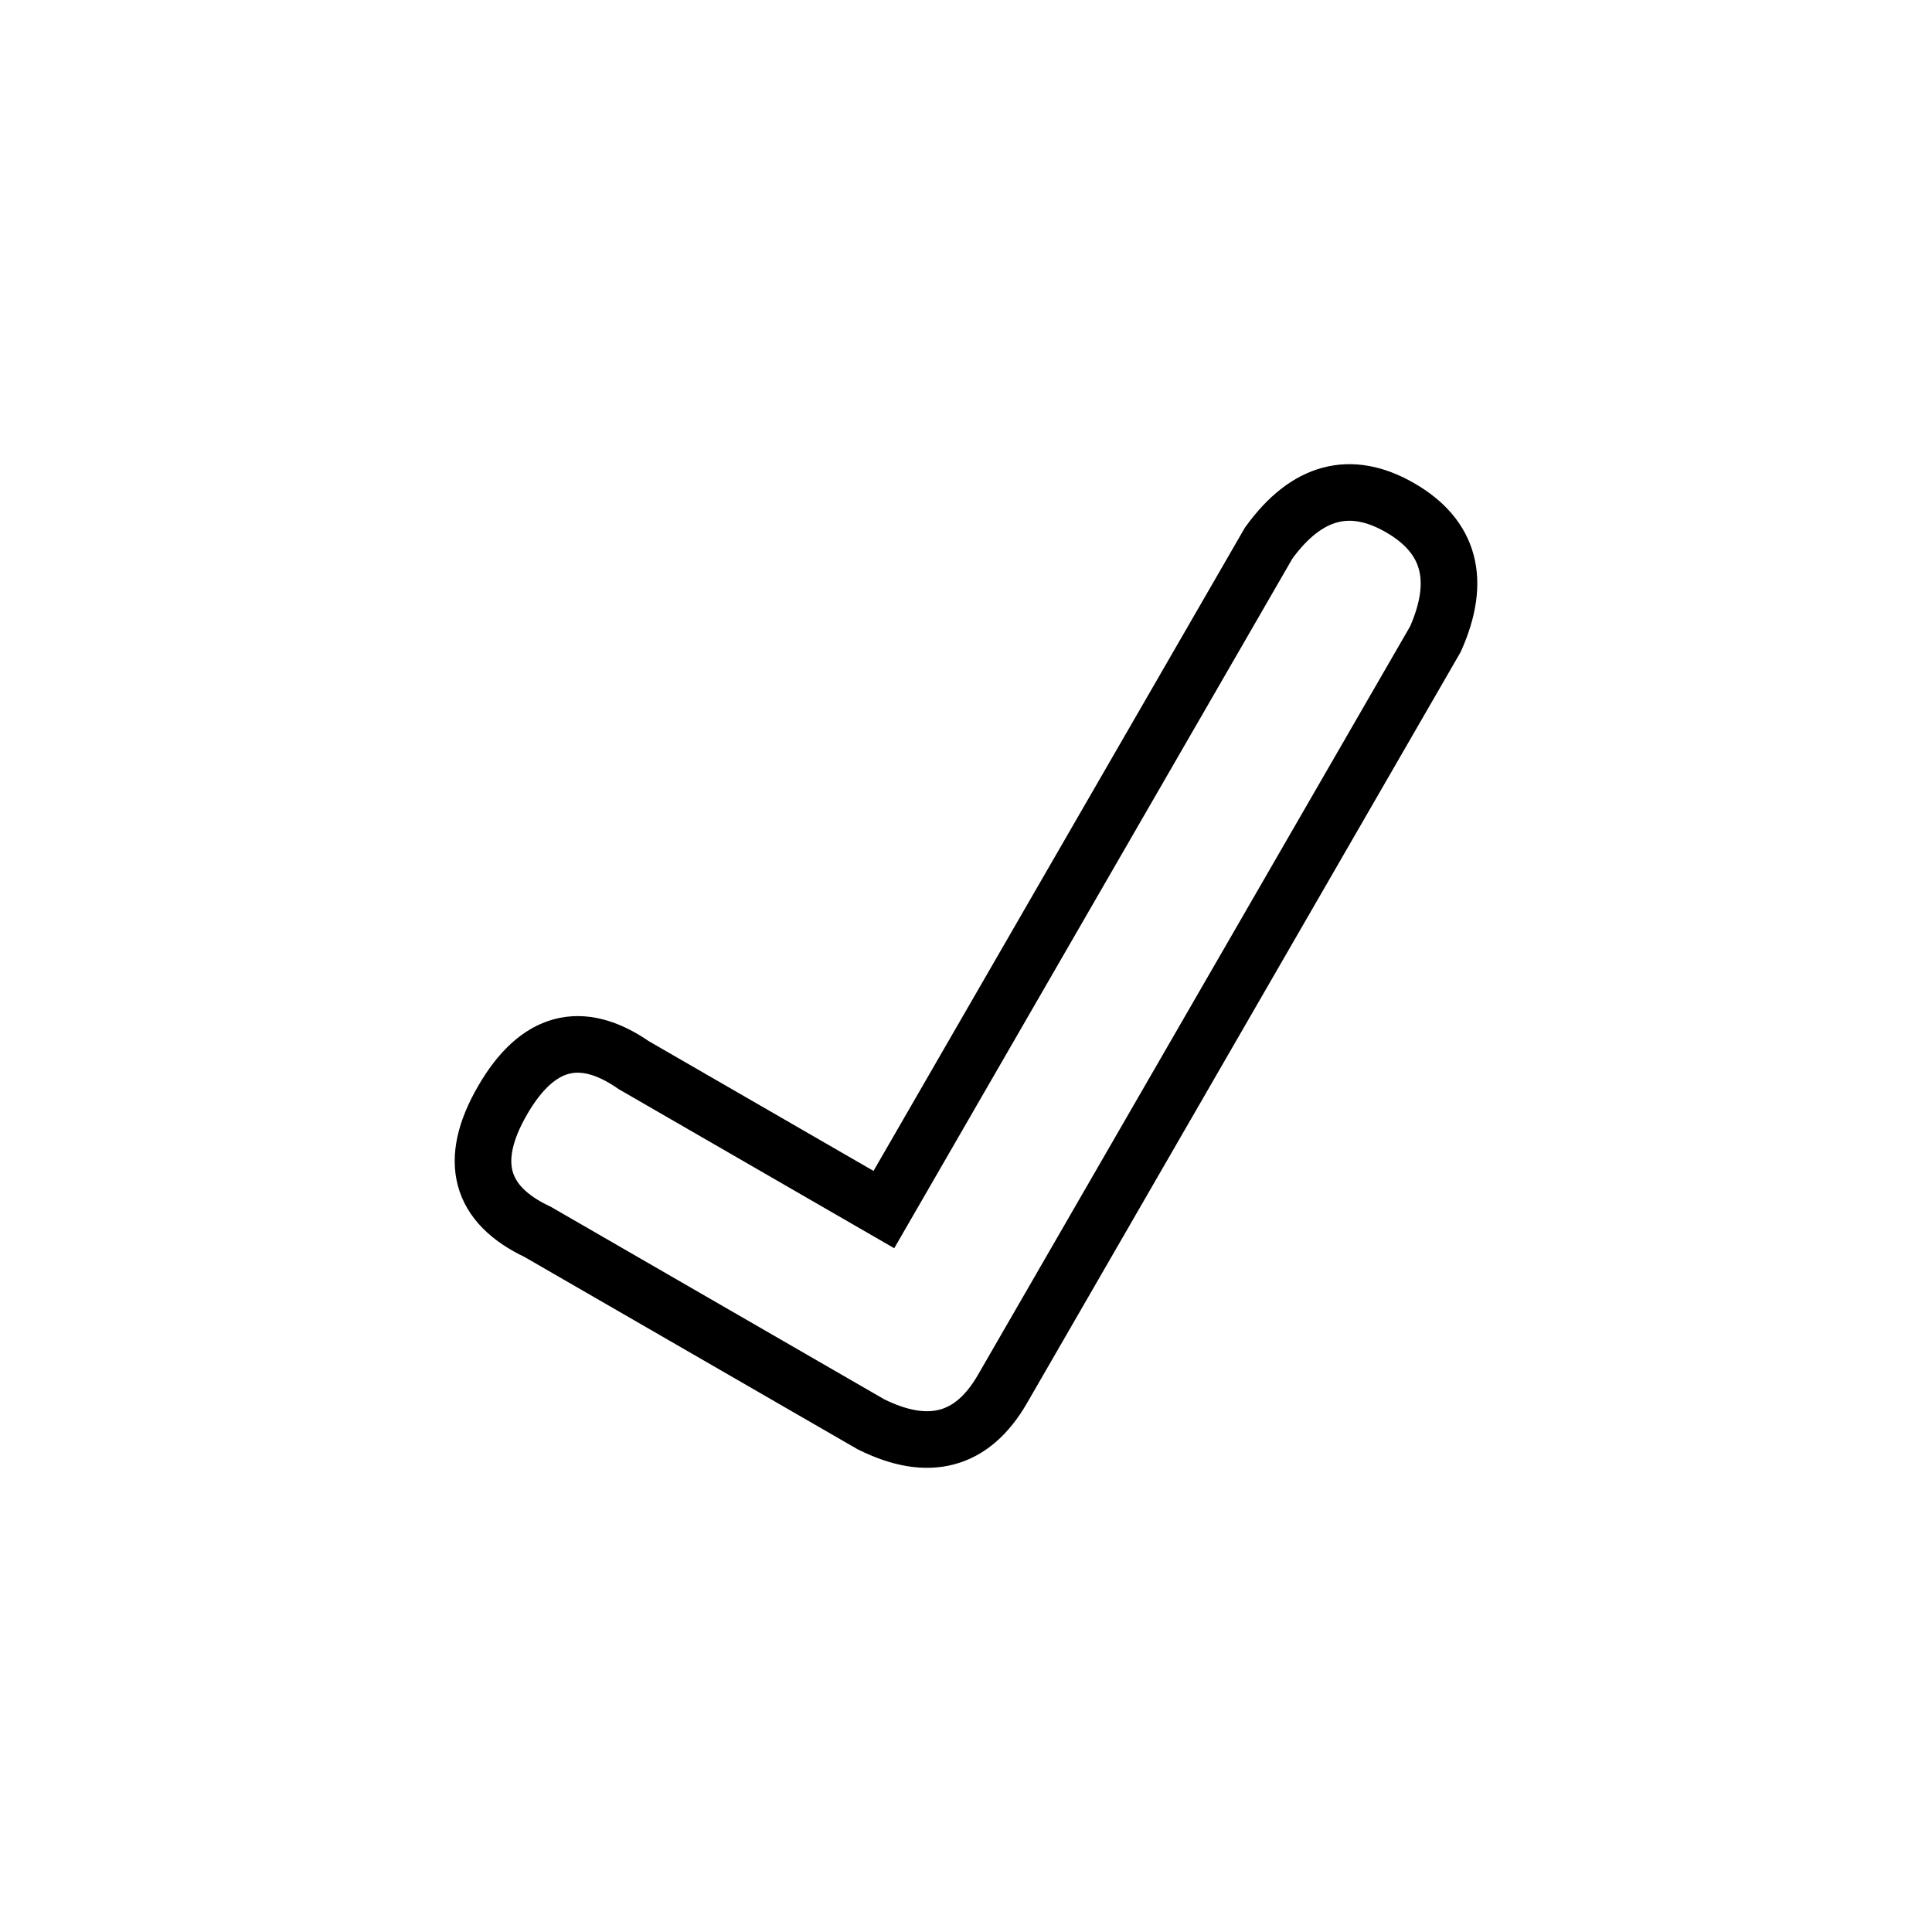
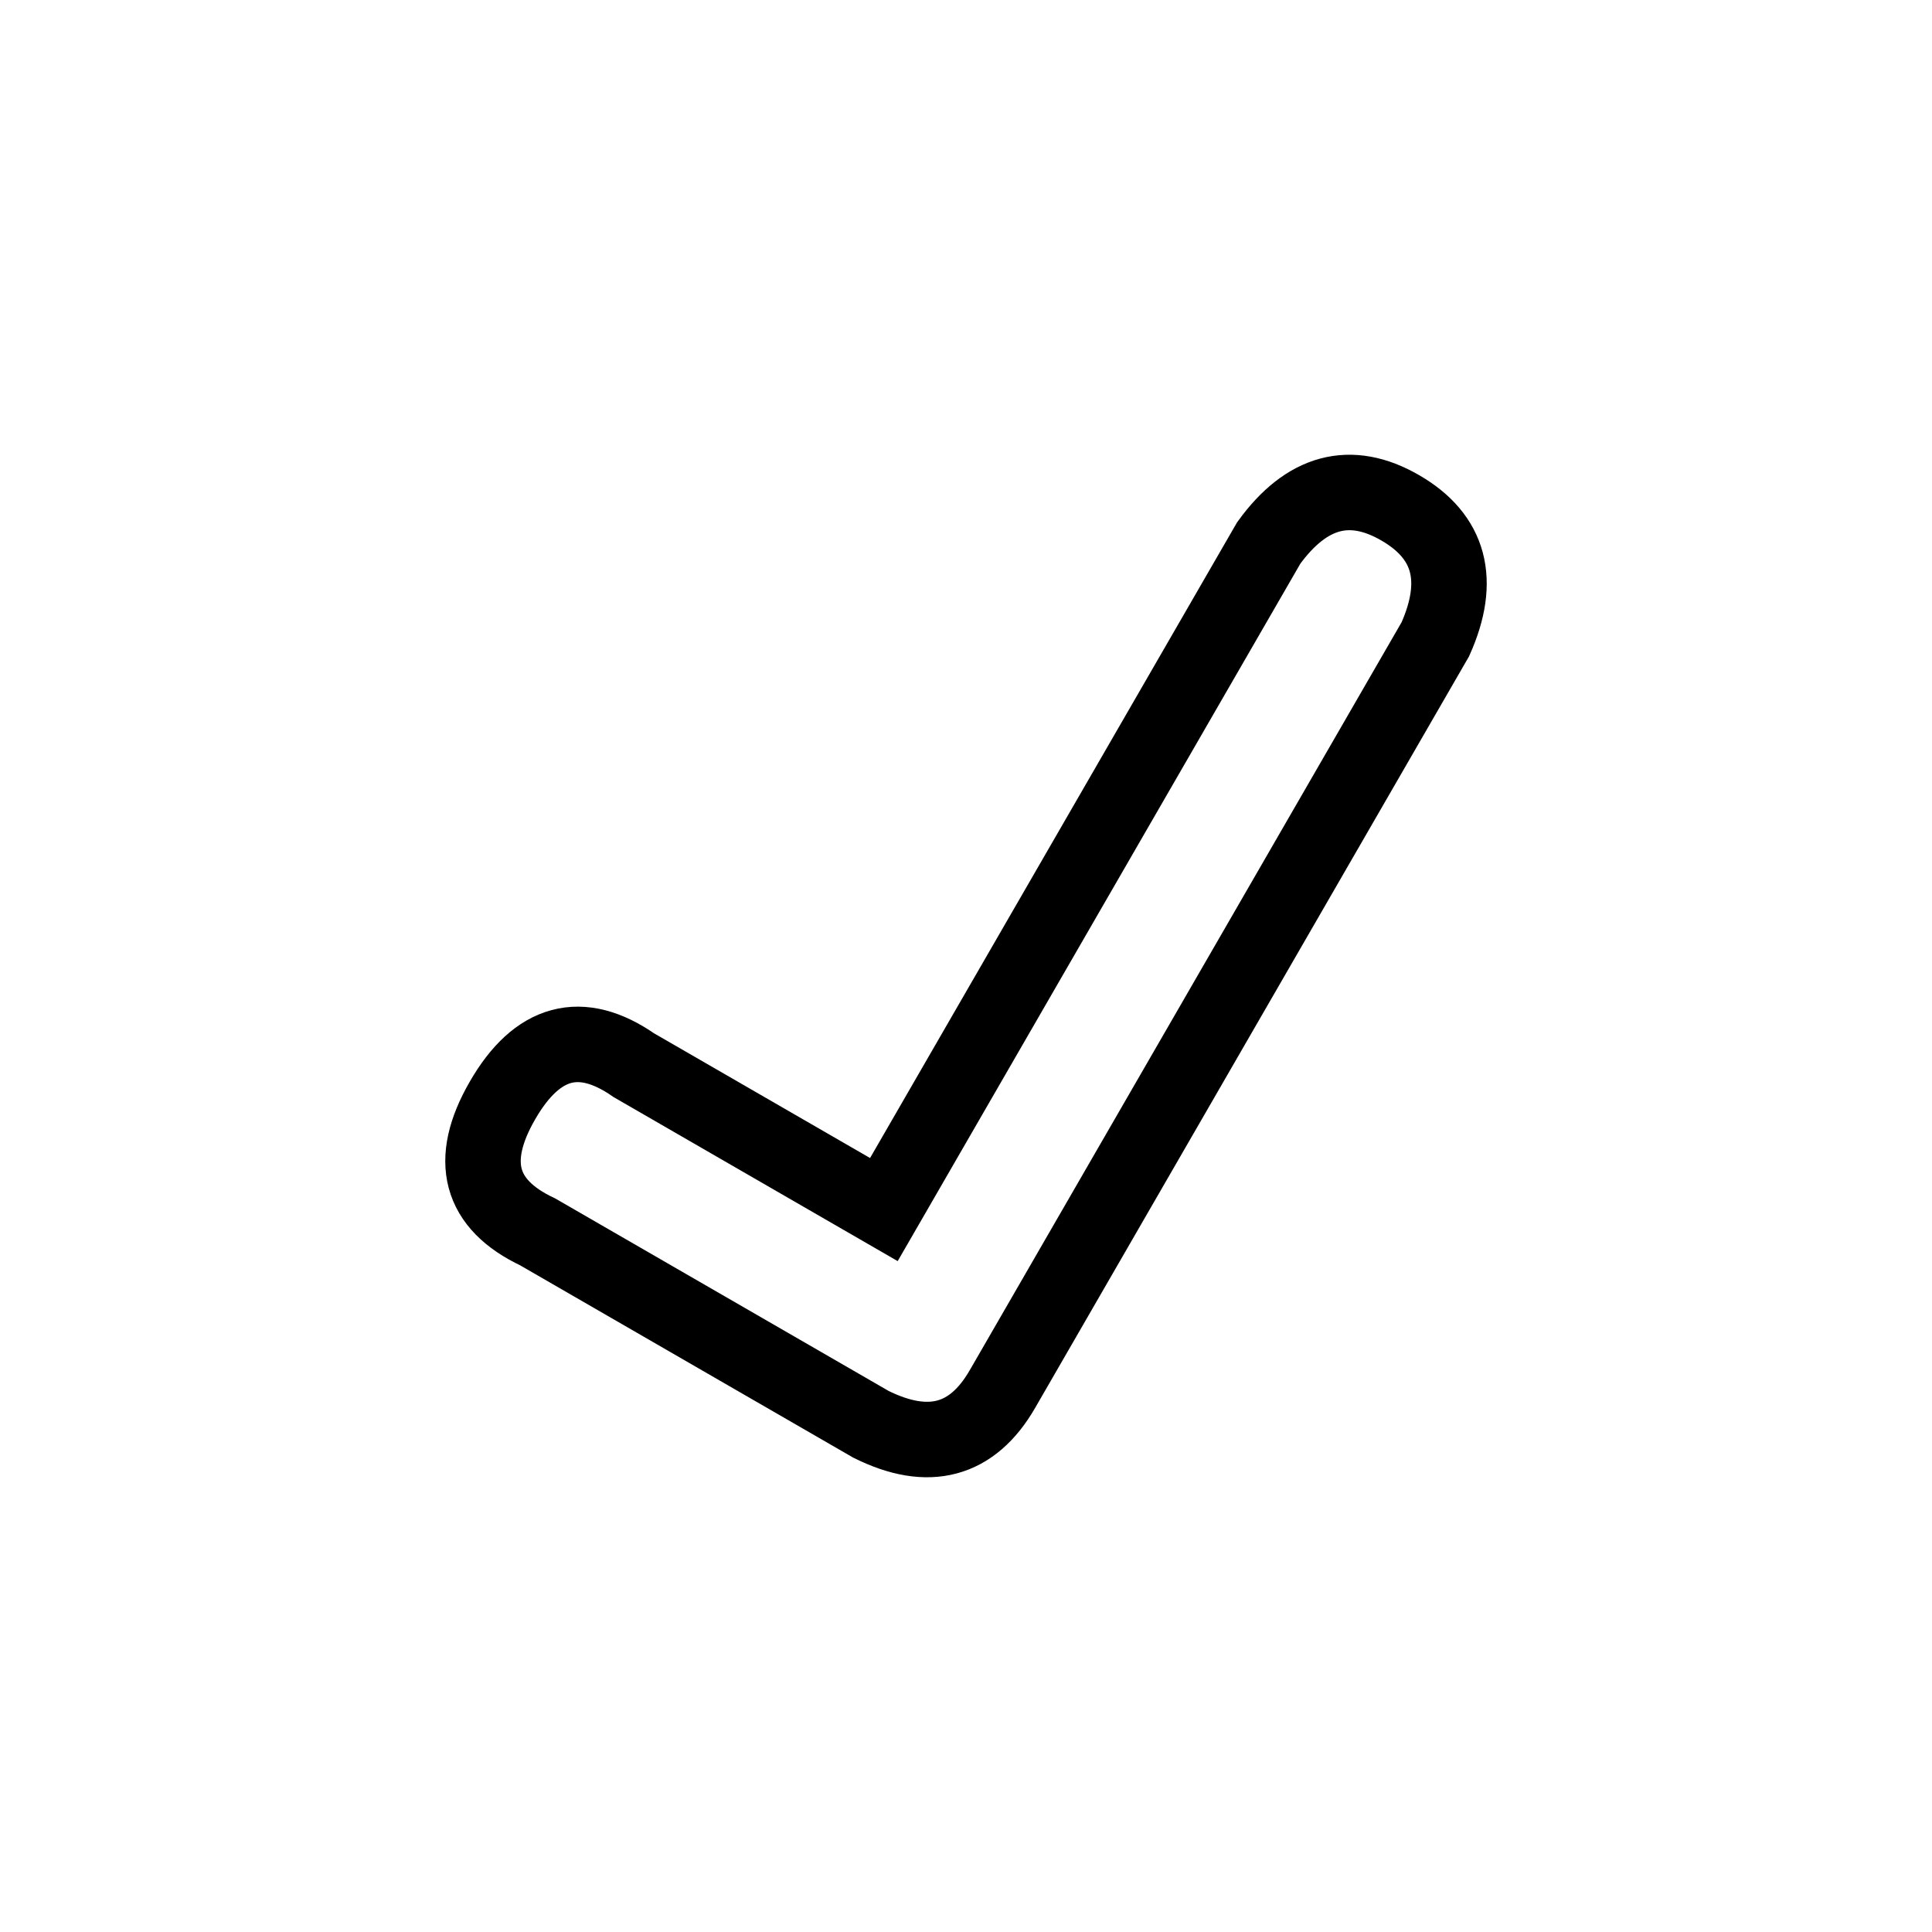
- <svg xmlns="http://www.w3.org/2000/svg" style="isolation:isolate" viewBox="0 0 512 512" width="512pt" height="512pt">
-   <defs>
-     <clipPath id="_clipPath_HEy1mdk8Gcva77SF4KFUNLJjFyOthsSc">
-       <rect width="512" height="512" />
-     </clipPath>
-   </defs>
-   <g clip-path="url(#_clipPath_HEy1mdk8Gcva77SF4KFUNLJjFyOthsSc)">
-     <path d=" M 167.992 282.302 Q 146.972 267.713 133.161 291.635 Q 119.351 315.556 142.494 326.465 L 230.82 377.46 Q 253.698 388.828 265.65 368.127 Q 277.602 347.426 380.389 169.394 Q 390.837 145.984 371.056 134.564 Q 351.275 123.143 336.226 143.897 L 234.236 320.548 L 167.992 282.302 Z " fill="none" />
-     <path d=" M 167.992 282.302 Q 146.972 267.713 133.161 291.635 Q 119.351 315.556 142.494 326.465 L 230.82 377.46 Q 253.698 388.828 265.65 368.127 Q 277.602 347.426 380.389 169.394 Q 390.837 145.984 371.056 134.564 Q 351.275 123.143 336.226 143.897 L 234.236 320.548 L 167.992 282.302 Z " fill="none" mask="url(#_mask_mGWe1ILlCaRmrWLAZbuiVaEw1bsdSPWz)" vector-effect="non-scaling-stroke" stroke-width="20" stroke="rgb(0,0,0)" stroke-opacity="100" stroke-linejoin="miter" stroke-linecap="square" stroke-miterlimit="3" />
-   </g>
+ <svg xmlns="http://www.w3.org/2000/svg" style="isolation:isolate" viewBox="0 0 512 512" width="512" height="512">
+   <path d=" M 167.992 282.302 Q 146.972 267.713 133.161 291.635 Q 119.351 315.556 142.494 326.465 L 230.82 377.46 Q 253.698 388.828 265.65 368.127 Q 277.602 347.426 380.389 169.394 Q 390.837 145.984 371.056 134.564 Q 351.275 123.143 336.226 143.897 L 234.236 320.548 L 167.992 282.302 Z " fill="none" />
+   <path d=" M 167.992 282.302 Q 146.972 267.713 133.161 291.635 Q 119.351 315.556 142.494 326.465 L 230.82 377.46 Q 253.698 388.828 265.65 368.127 Q 277.602 347.426 380.389 169.394 Q 390.837 145.984 371.056 134.564 Q 351.275 123.143 336.226 143.897 L 234.236 320.548 L 167.992 282.302 Z " fill="none" vector-effect="non-scaling-stroke" stroke-width="20" stroke="rgb(0,0,0)" stroke-opacity="100" stroke-linejoin="miter" stroke-linecap="square" />
</svg>
